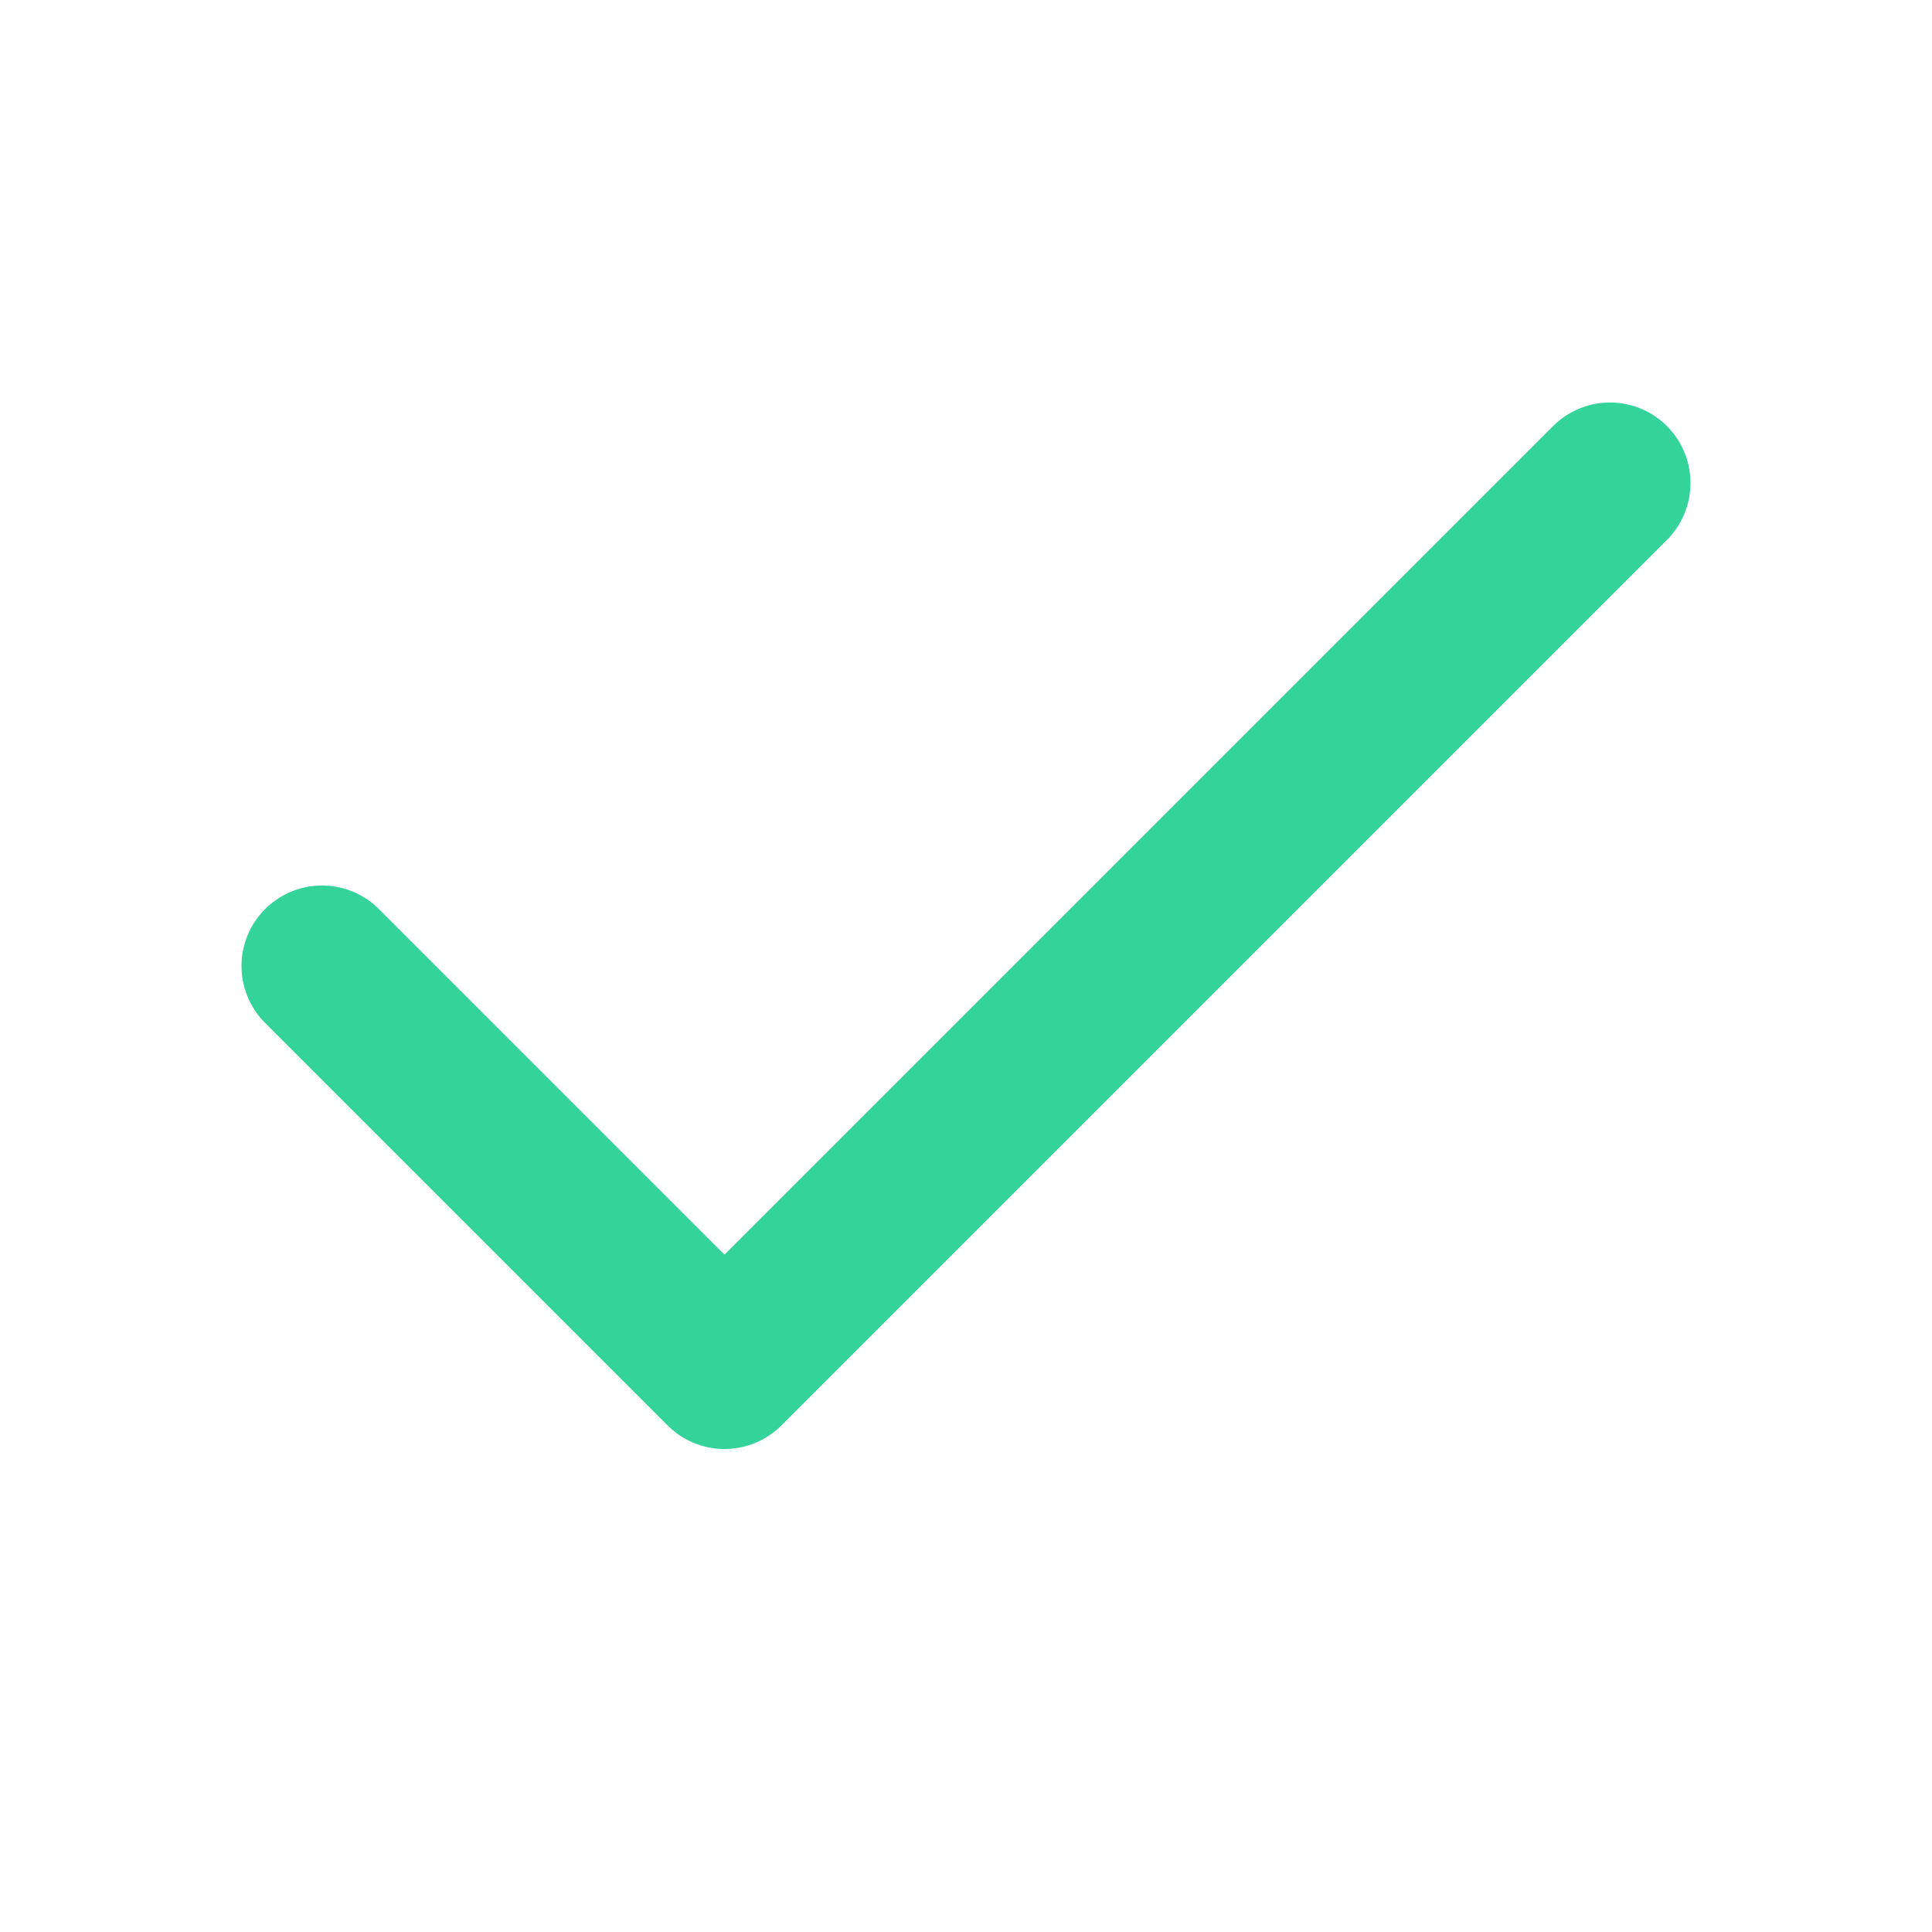
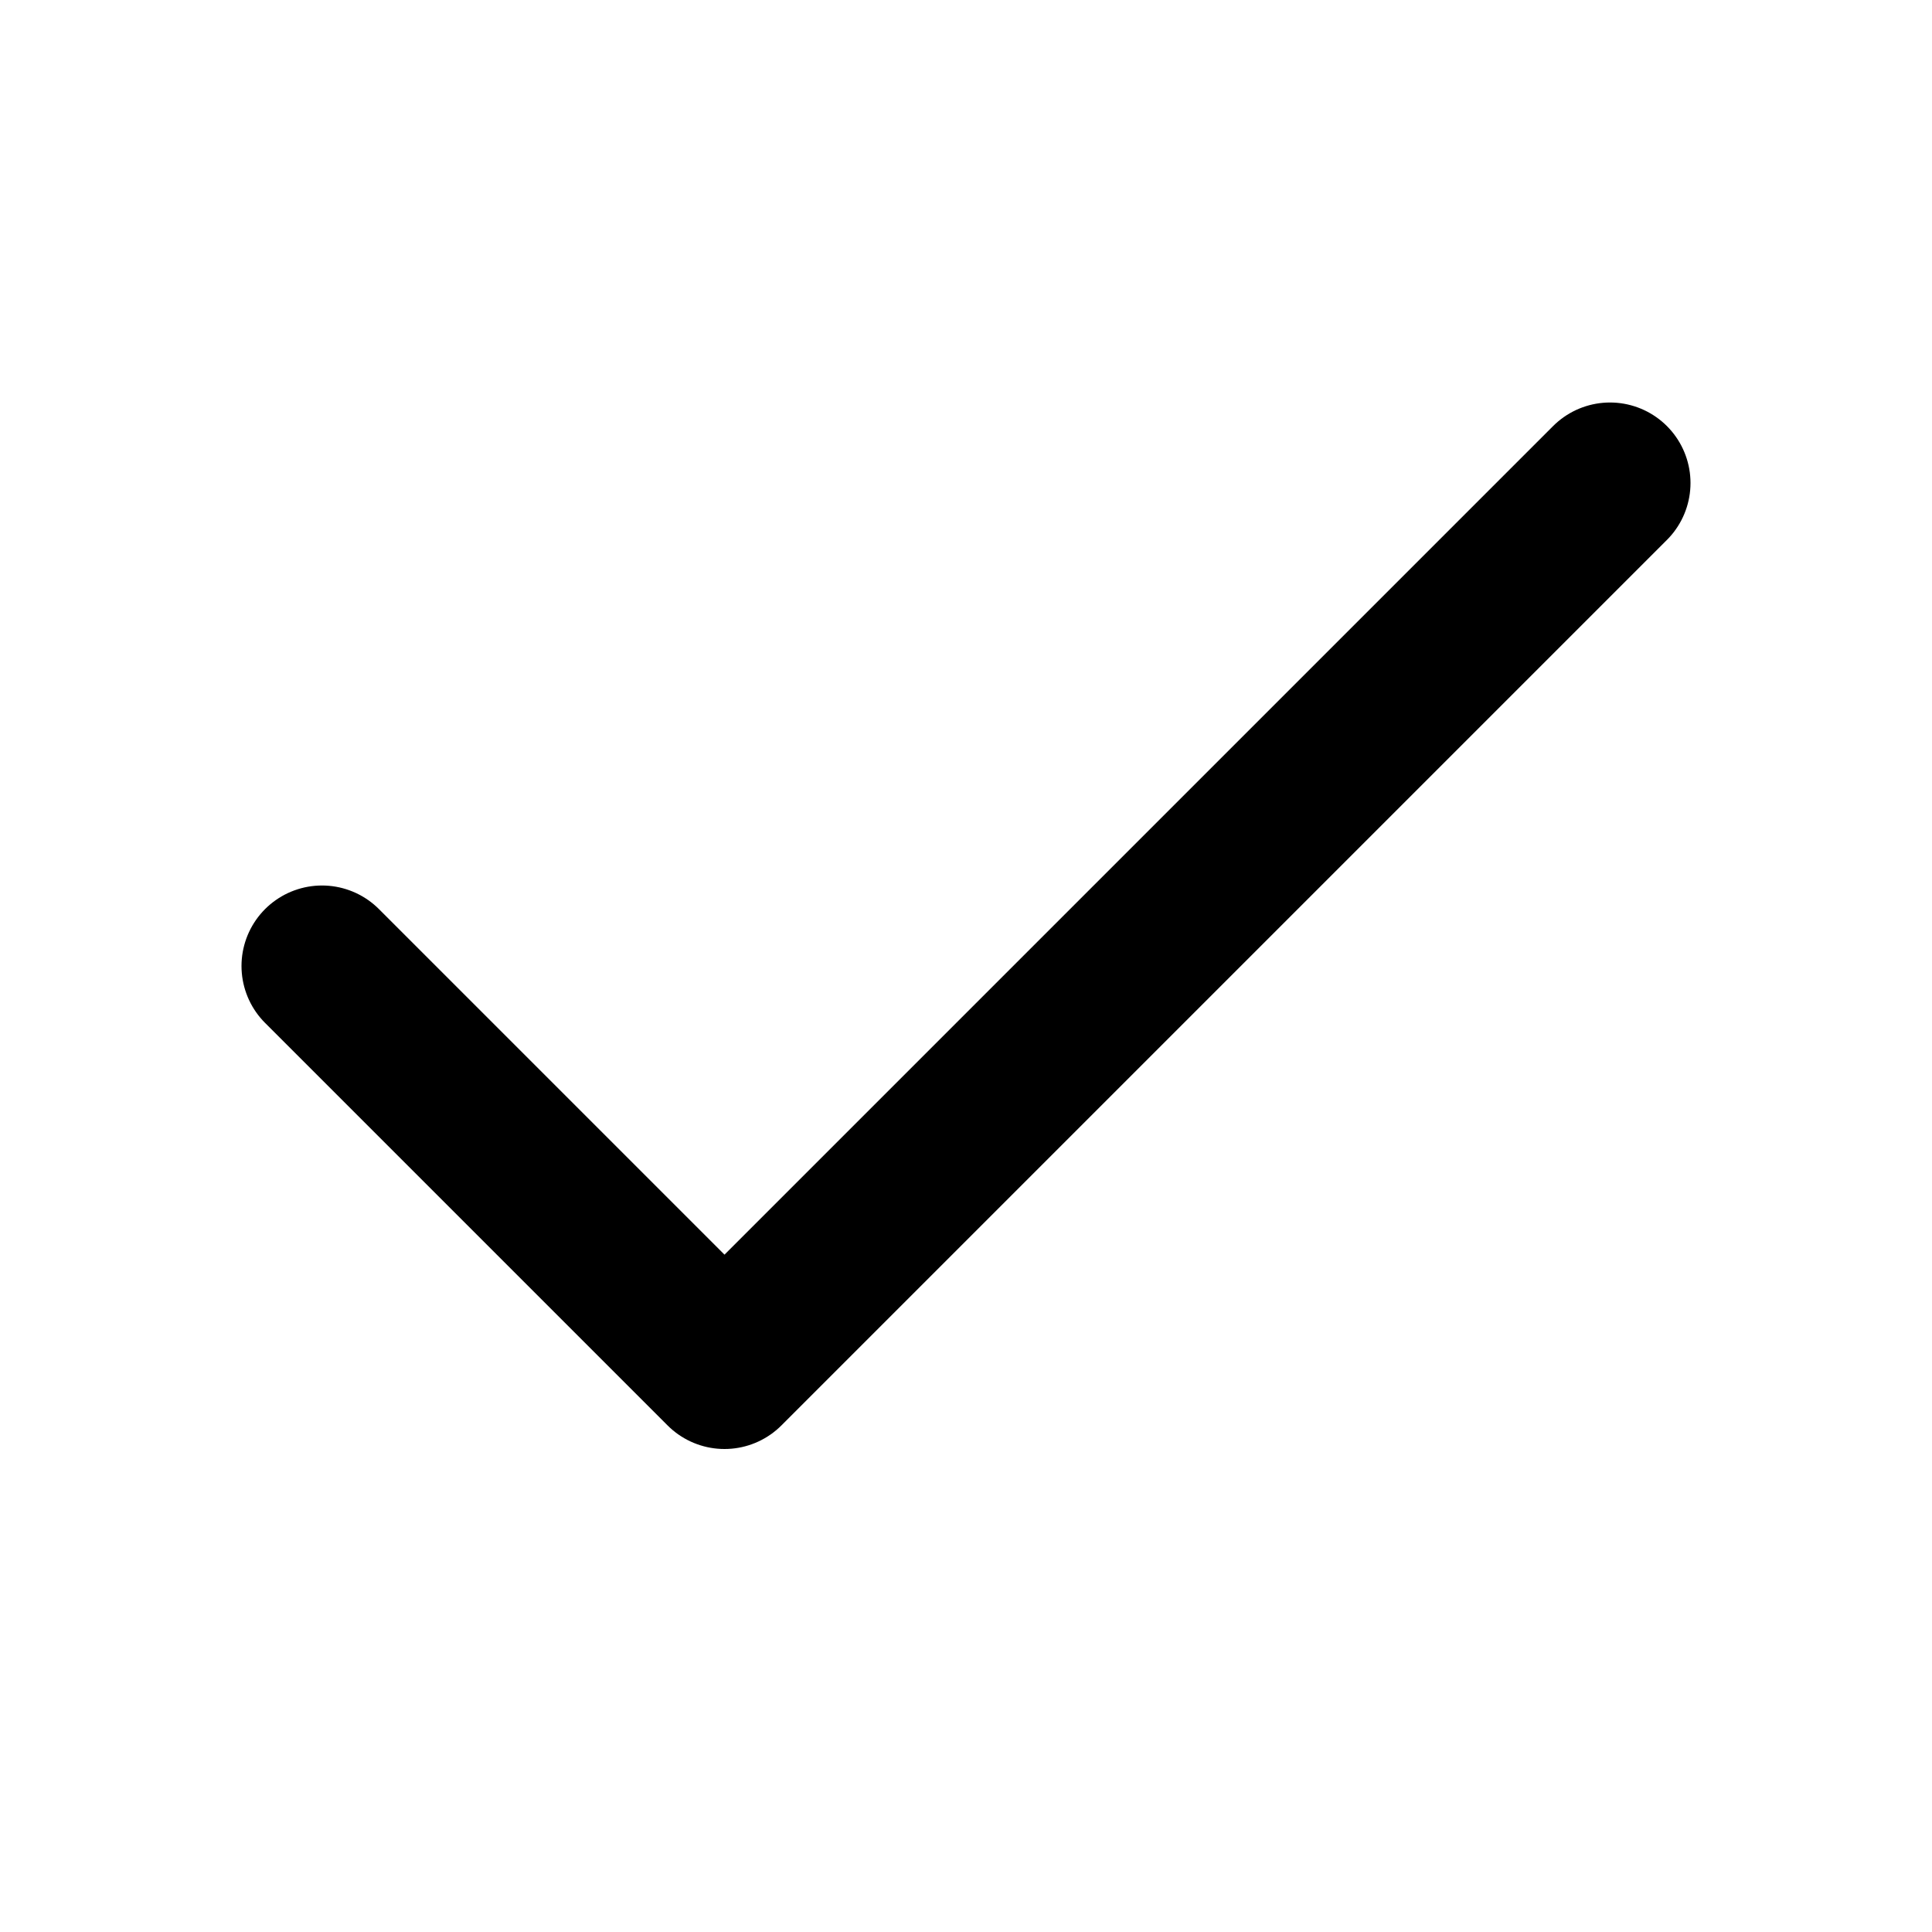
<svg xmlns="http://www.w3.org/2000/svg" width="24" height="24" viewBox="0 0 24 24" fill="none">
-   <path d="M20 6L9 17L4 12" stroke="#34D399" stroke-width="2" stroke-linecap="round" stroke-linejoin="round" />
+   <path d="M20 6L9 17L4 12" stroke="currentColor" stroke-width="2" stroke-linecap="round" stroke-linejoin="round" />
</svg>
